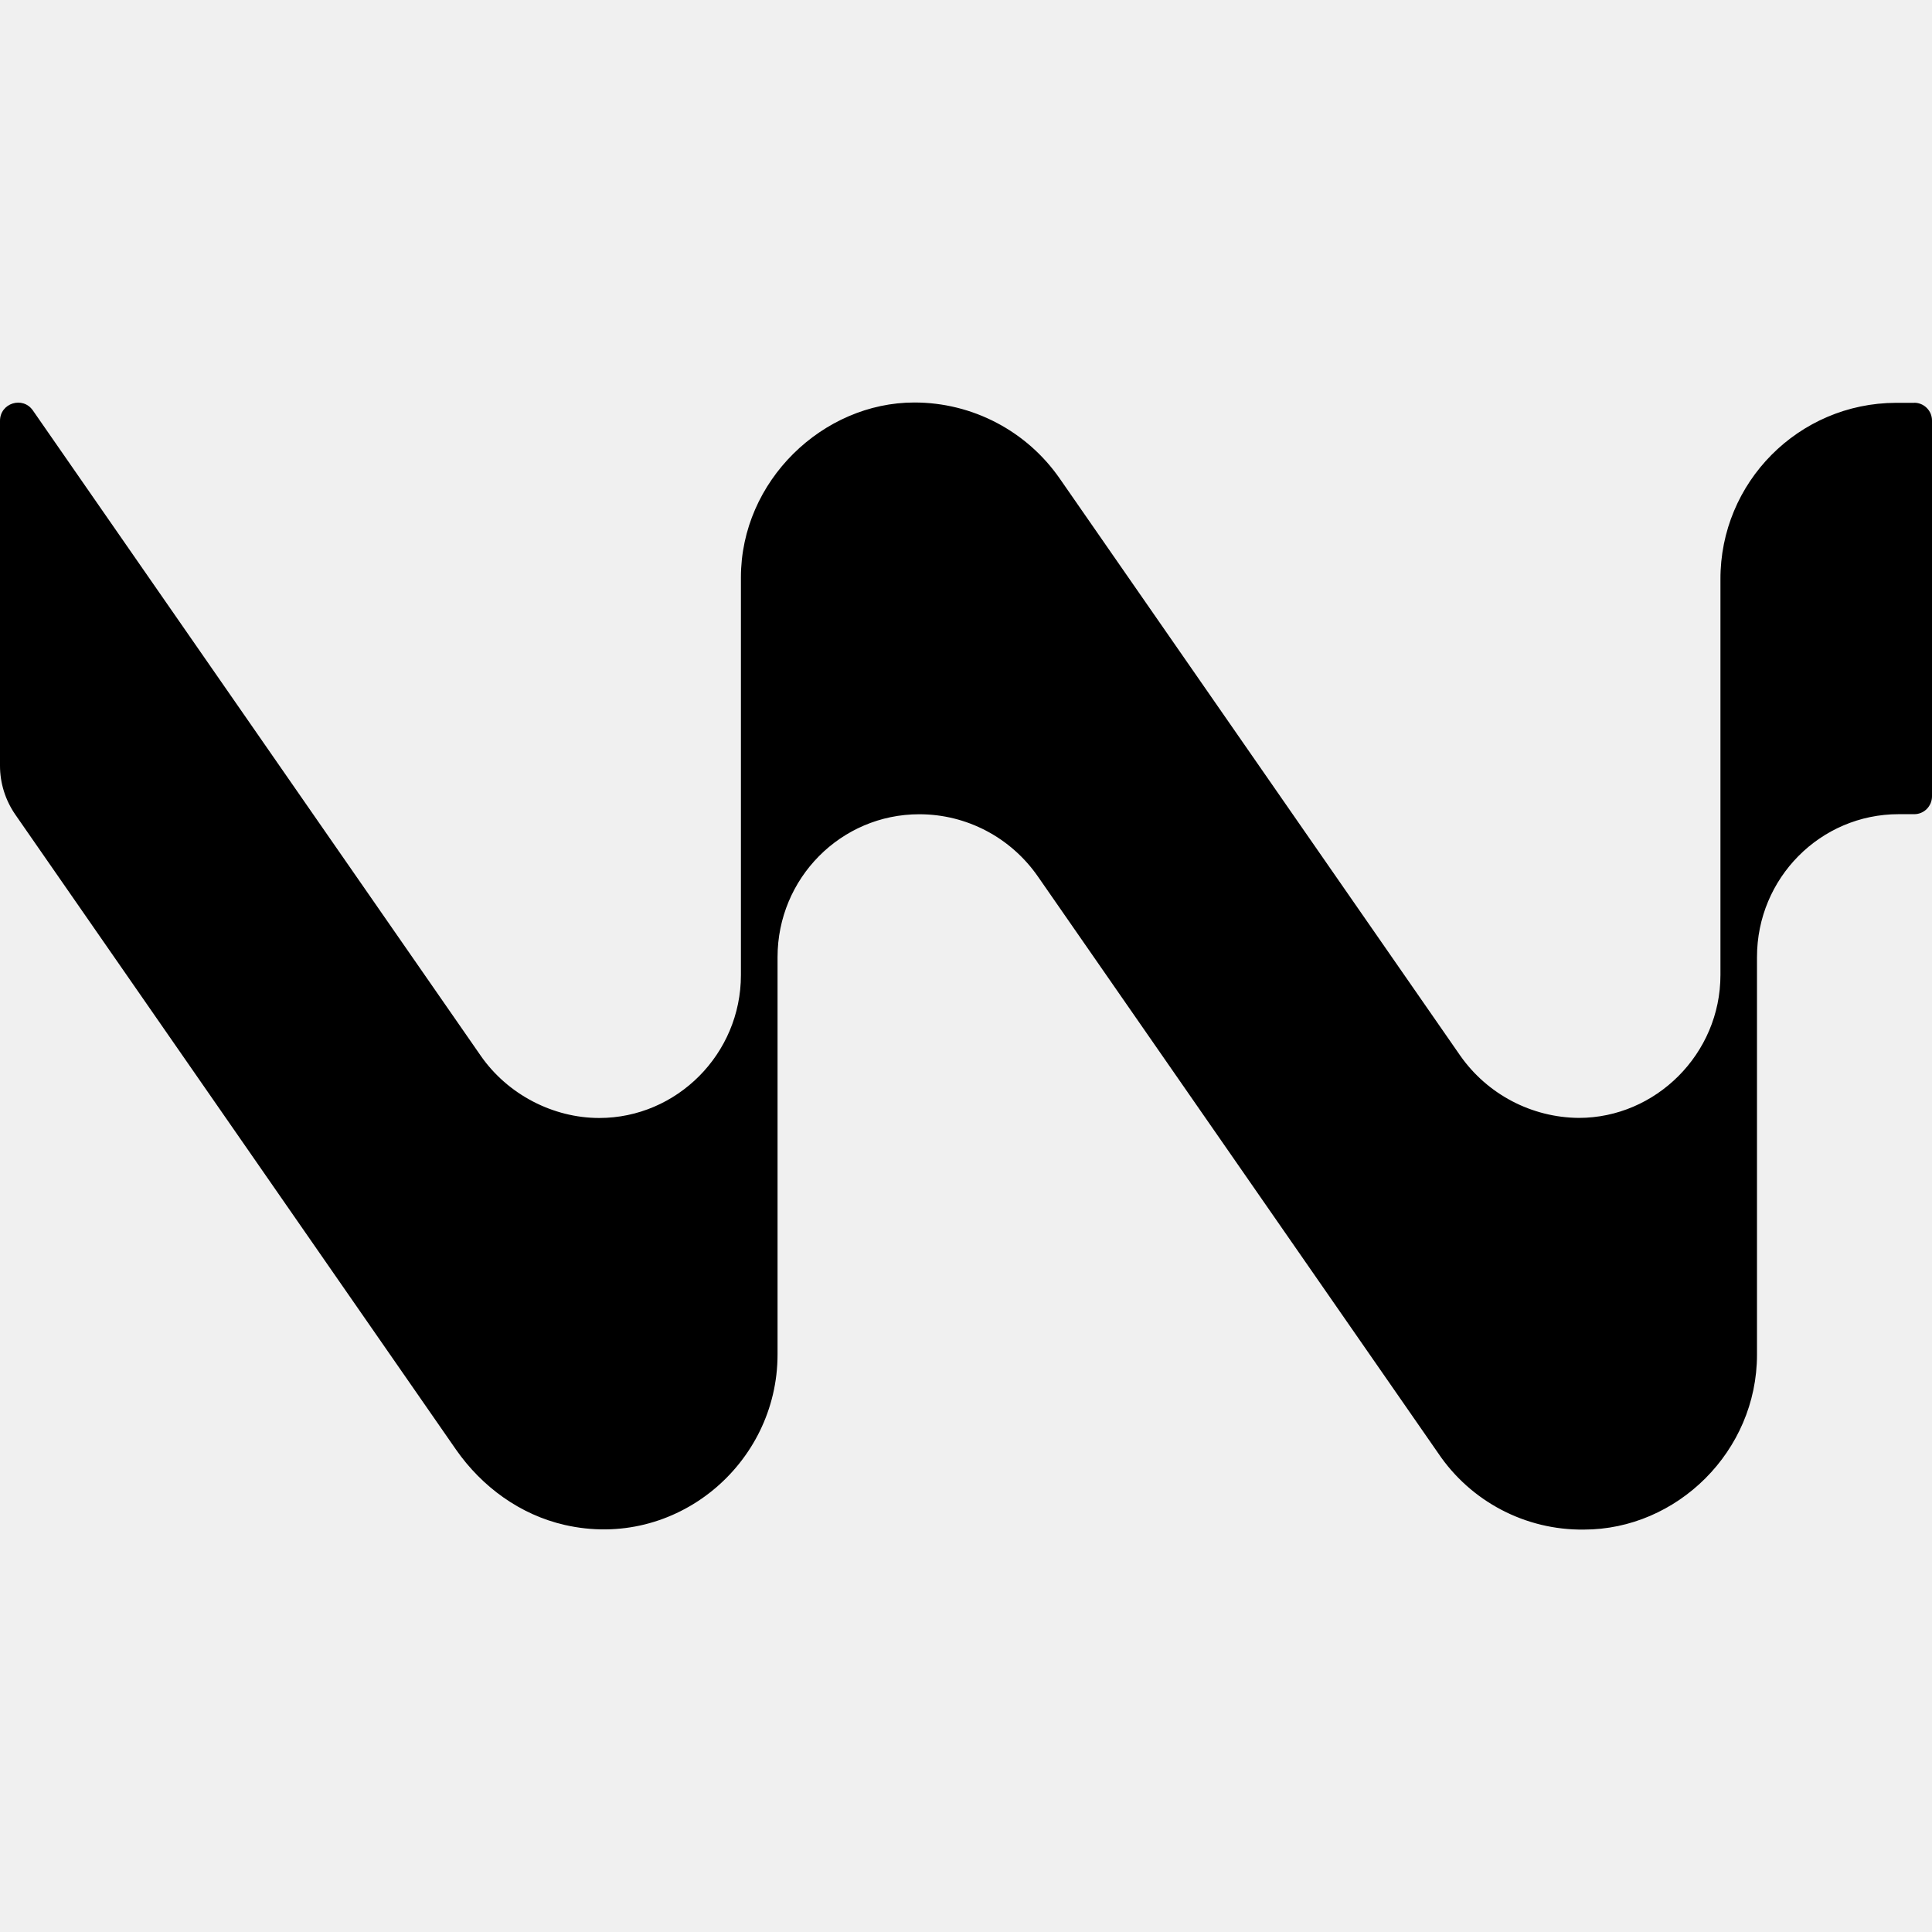
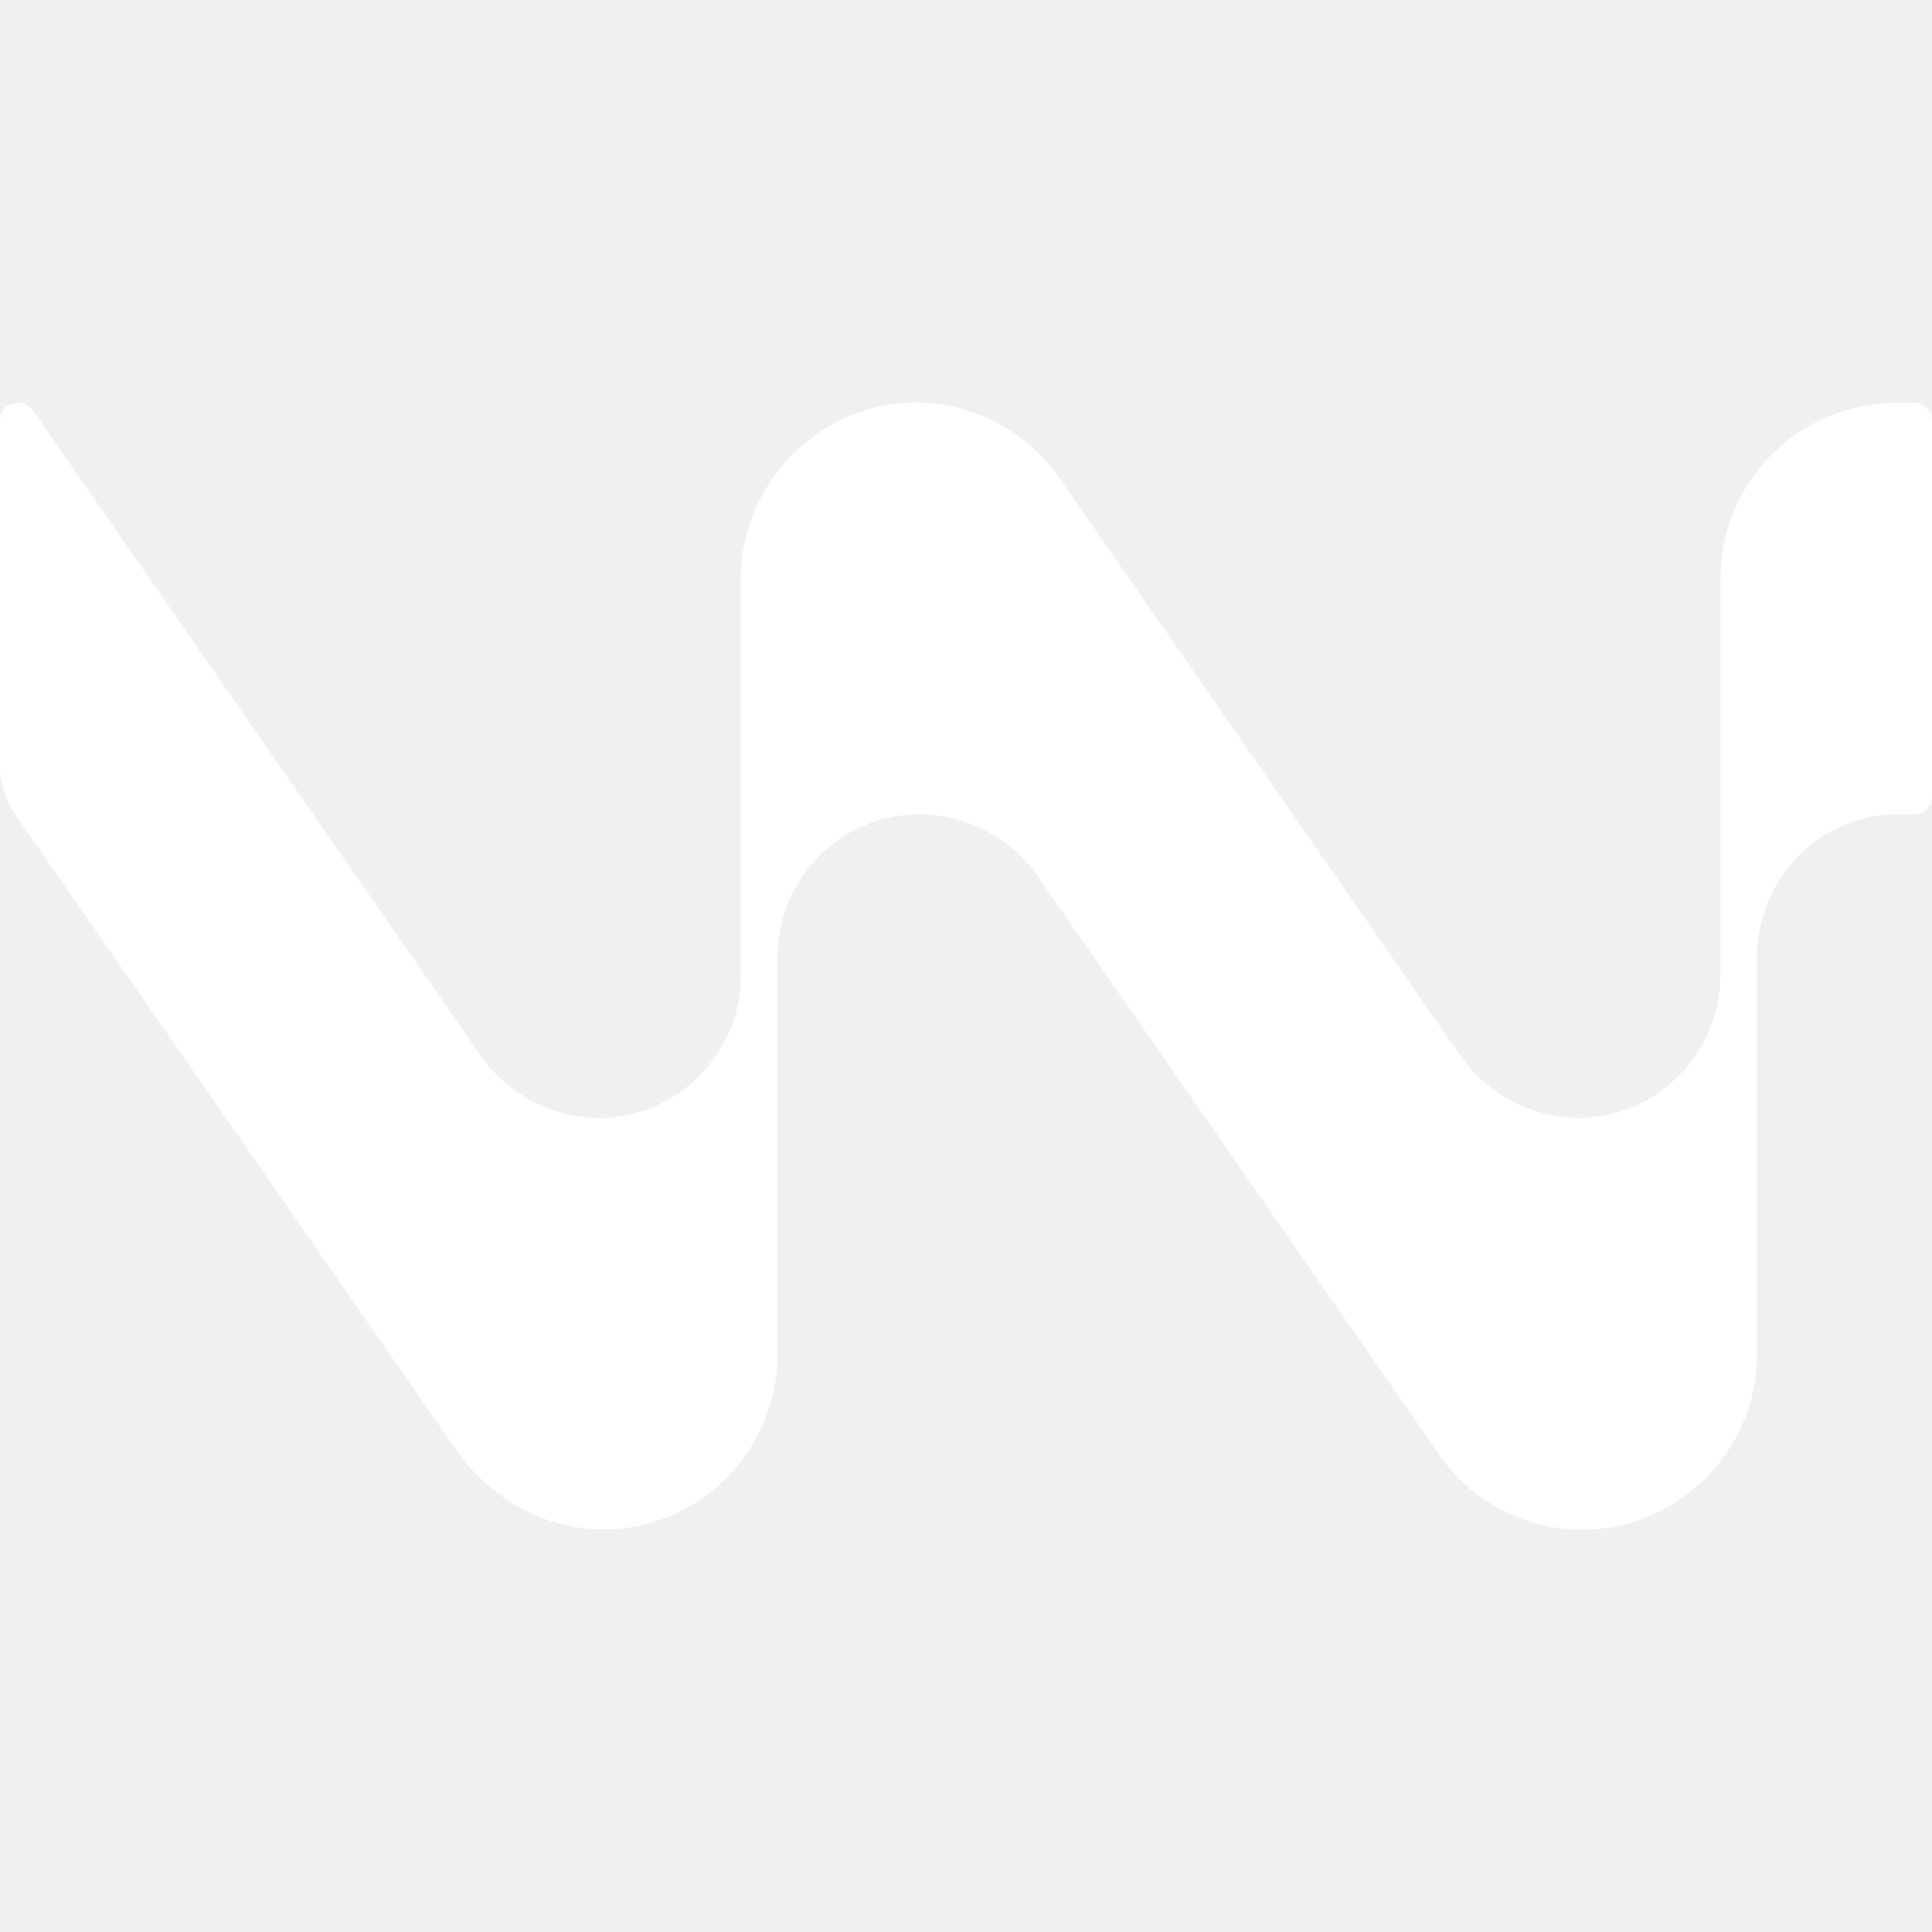
- <svg xmlns="http://www.w3.org/2000/svg" fill="currentColor" fill-rule="evenodd" height="1em" style="flex:none;line-height:1" viewBox="0 0 24 24" width="1em">
+ <svg xmlns="http://www.w3.org/2000/svg" fill="#fff" fill-rule="evenodd" height="1em" style="flex:none;line-height:1" viewBox="0 0 24 24" width="1em">
  <path clip-rule="evenodd" d="M23.78 5.004h-.228a2.187 2.187 0 00-2.18 2.196v4.912c0 .98-.804 1.775-1.76 1.775a1.818 1.818 0 01-1.472-.773L13.168 5.95a2.197 2.197 0 00-1.81-.95c-1.134 0-2.154.972-2.154 2.173v4.94c0 .98-.797 1.775-1.76 1.775-.57 0-1.136-.289-1.472-.773L.408 5.098C.282 4.918 0 5.007 0 5.228v4.284c0 .216.066.426.188.604l5.475 7.889c.324.466.8.812 1.351.938 1.377.316 2.645-.754 2.645-2.117V11.89c0-.98.787-1.775 1.76-1.775h.002c.586 0 1.135.288 1.472.773l4.972 7.163a2.15 2.15 0 001.81.95c1.158 0 2.151-.973 2.151-2.173v-4.939c0-.98.787-1.775 1.76-1.775h.194c.122 0 .22-.1.22-.222V5.225a.221.221 0 00-.22-.222z" />
</svg>
